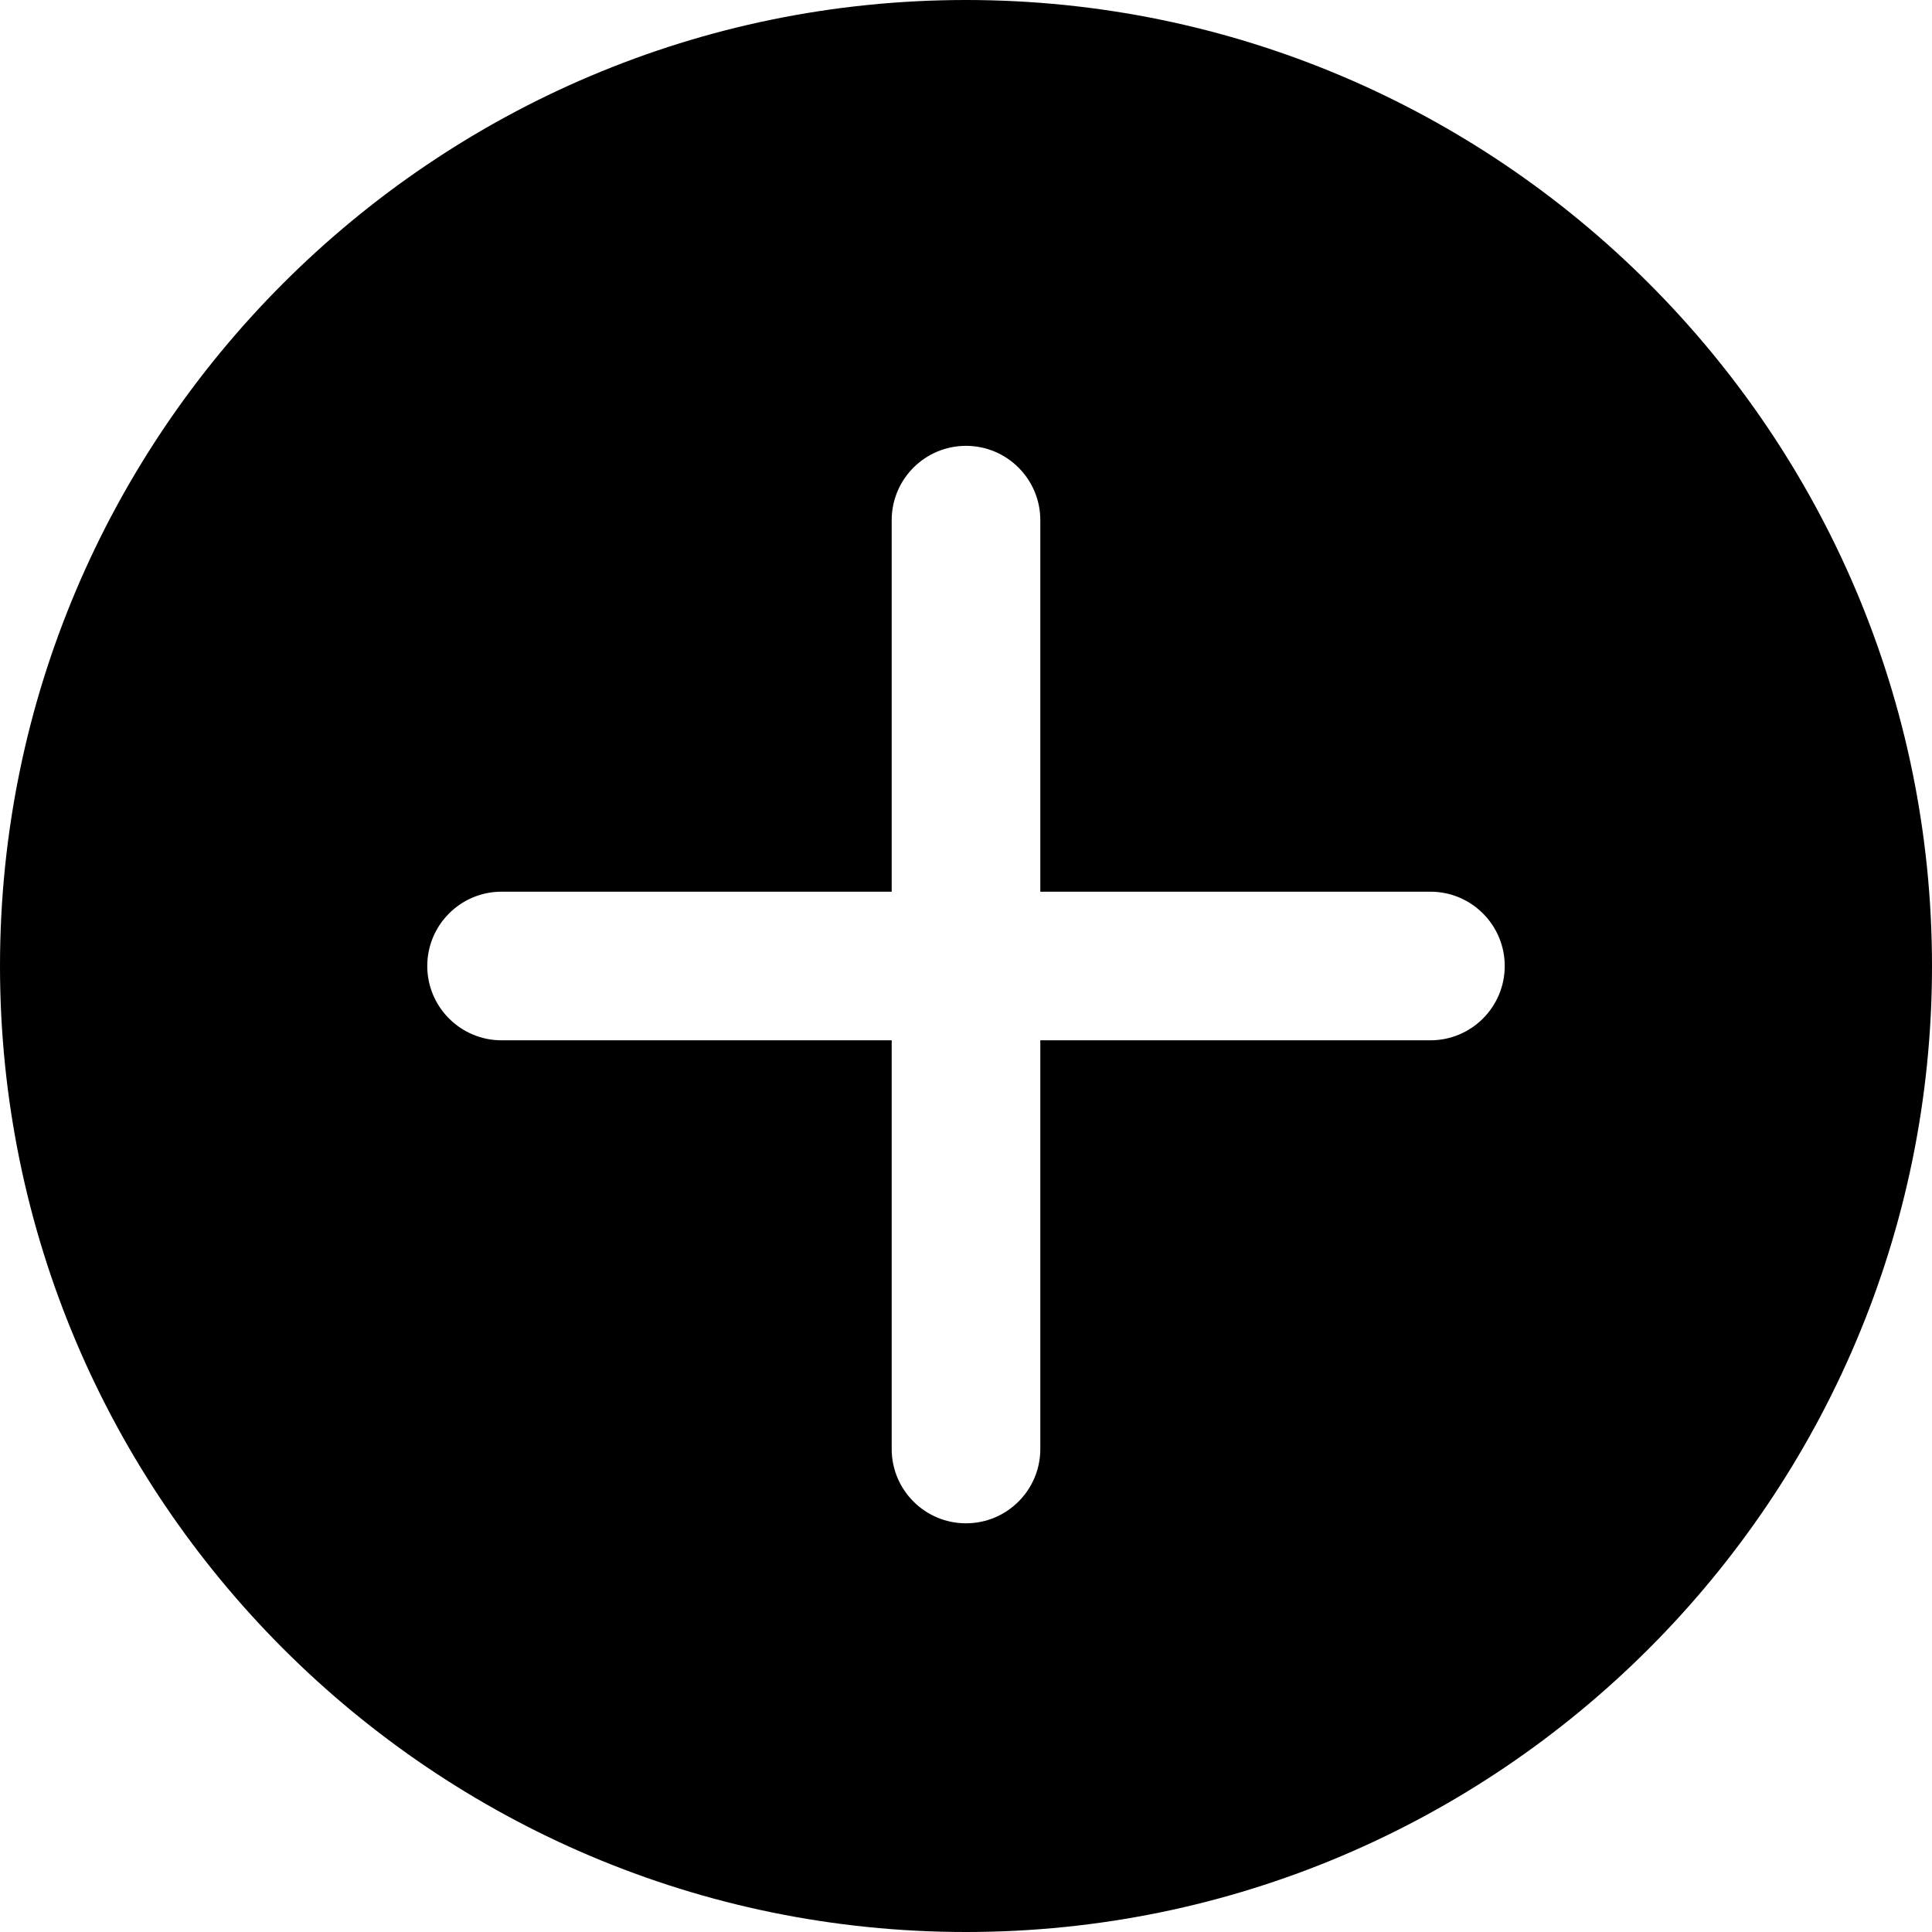
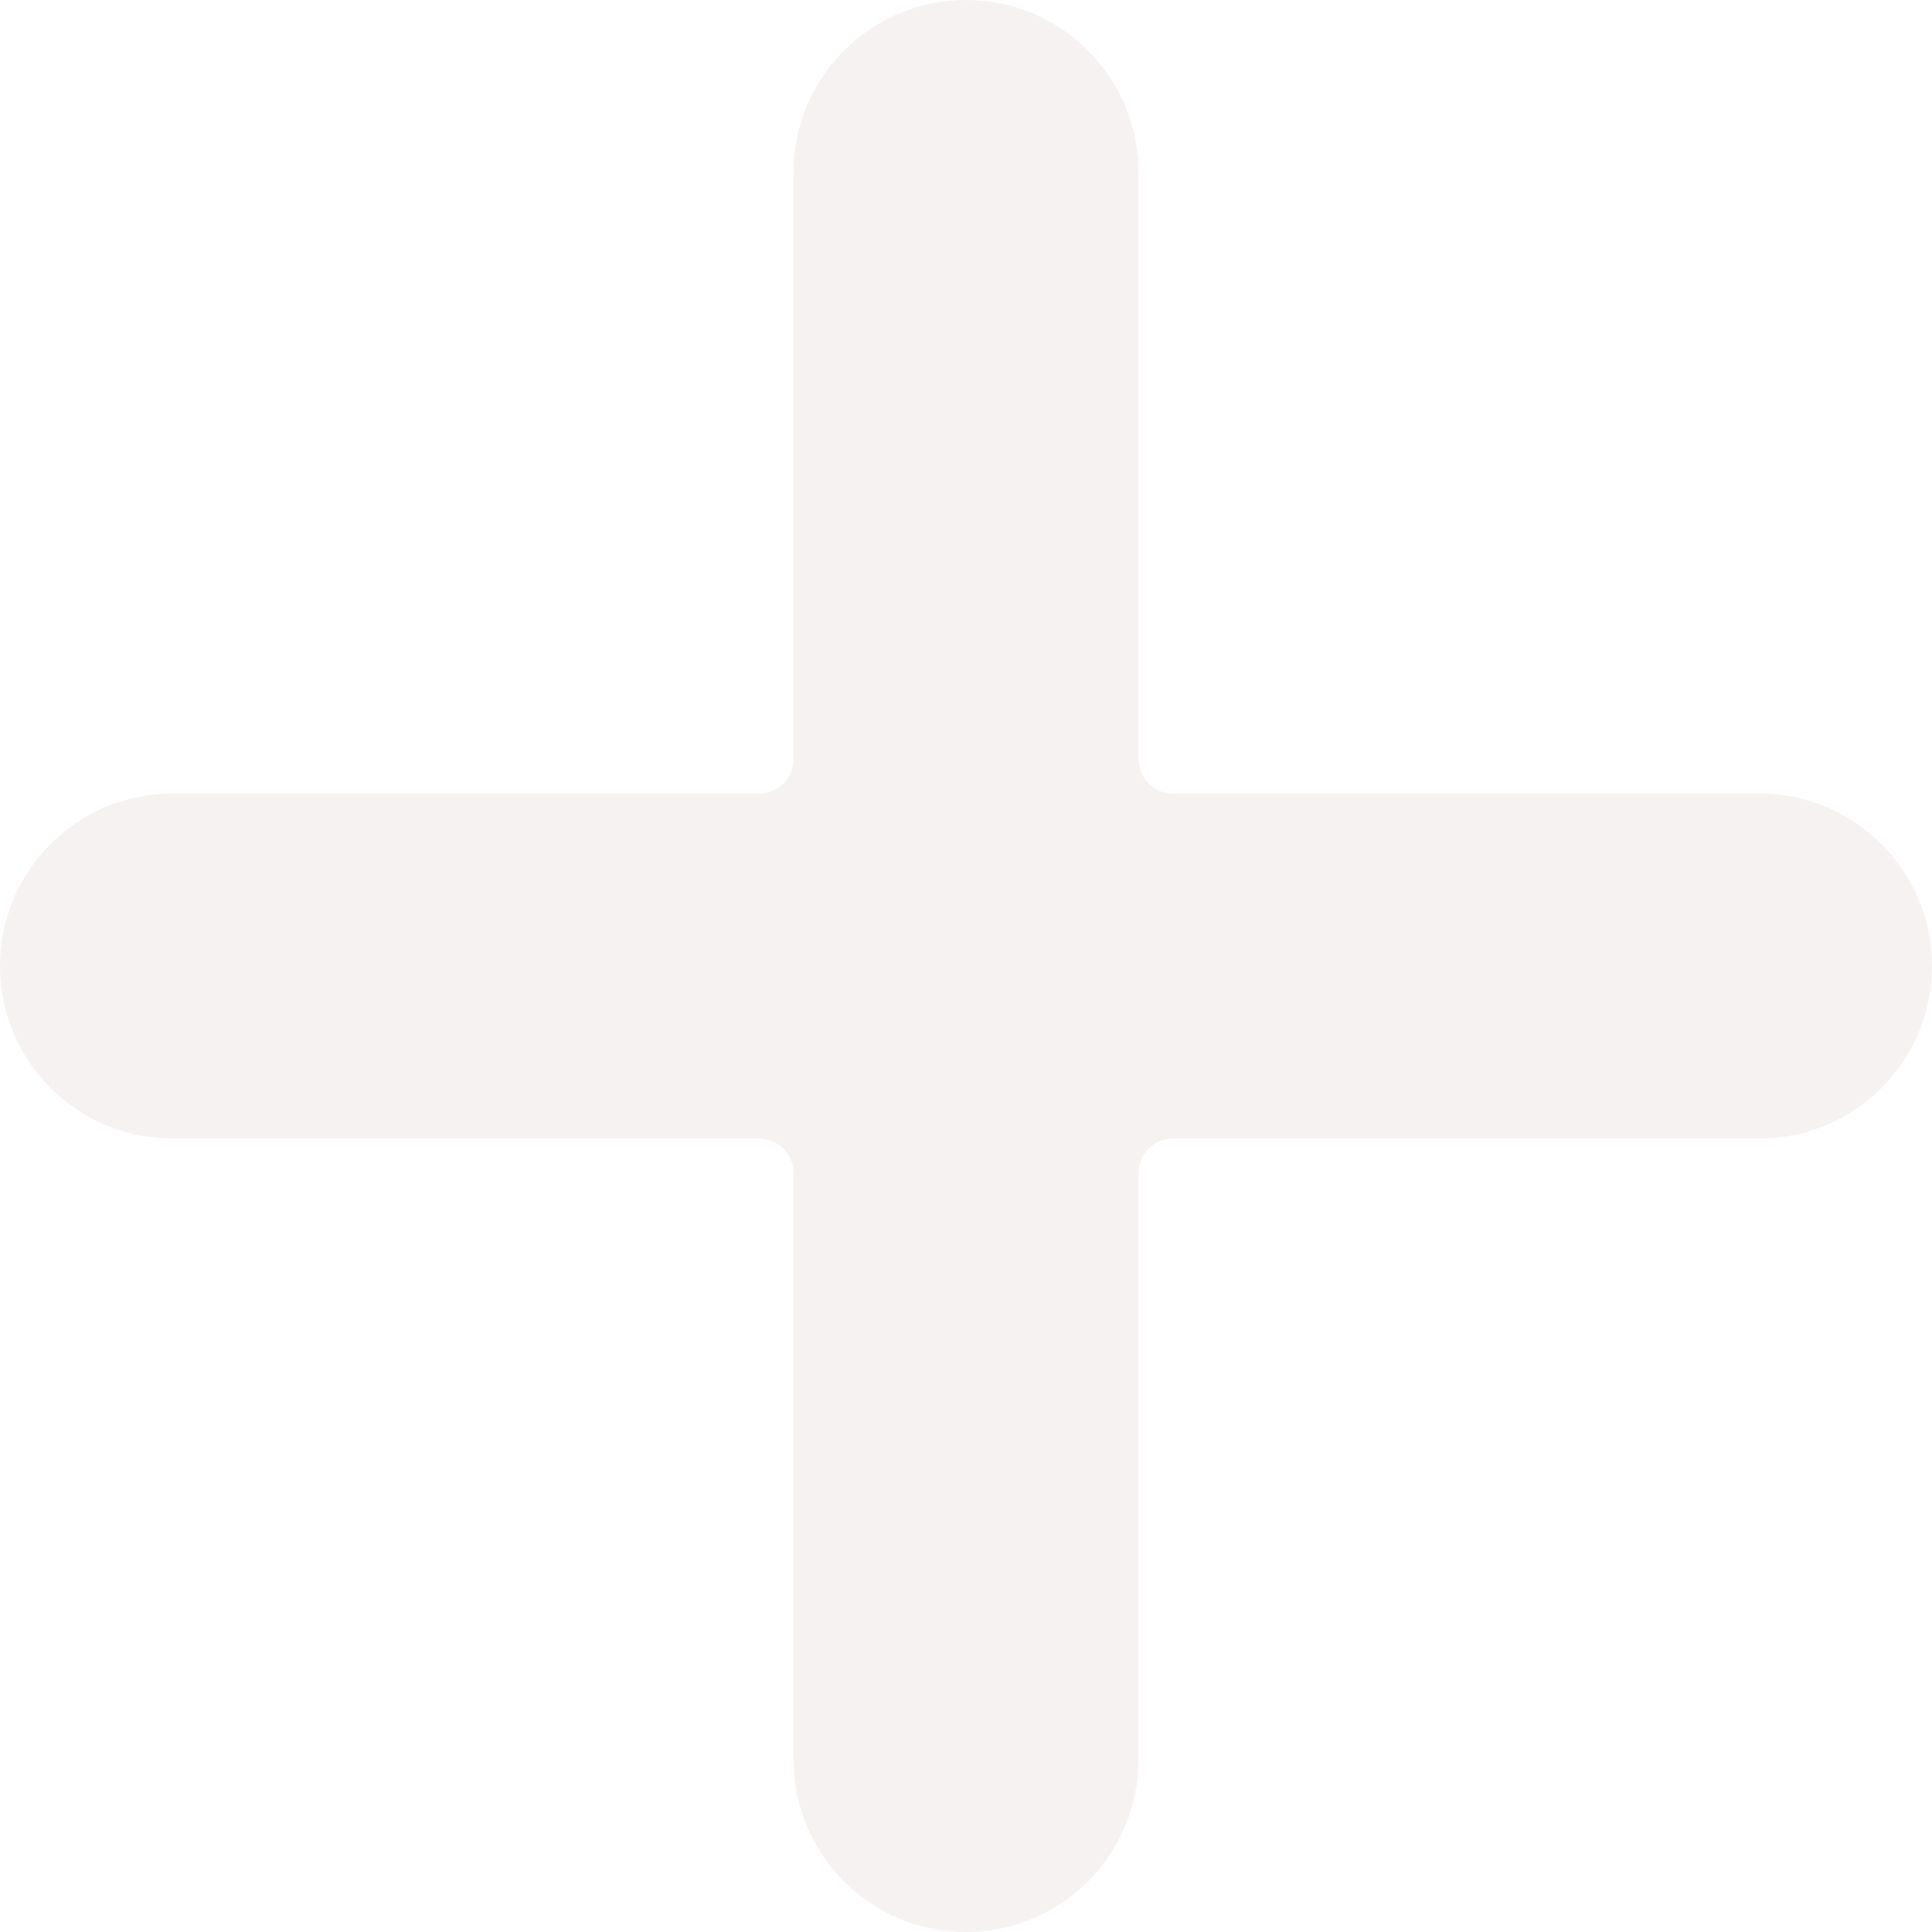
- <svg xmlns="http://www.w3.org/2000/svg" version="1.1" id="Capa_1" x="0px" y="0px" viewBox="0 0 52 52" style="enable-background:new 0 0 52 52;" xml:space="preserve">
-   <path d="M26,0C11.664,0,0,11.663,0,26s11.664,26,26,26s26-11.663,26-26S40.336,0,26,0z M38.5,28H28v11c0,1.104-0.896,2-2,2  s-2-0.896-2-2V28H13.5c-1.104,0-2-0.896-2-2s0.896-2,2-2H24V14c0-1.104,0.896-2,2-2s2,0.896,2,2v10h10.5c1.104,0,2,0.896,2,2  S39.604,28,38.5,28z" />
+ <svg xmlns="http://www.w3.org/2000/svg" height="512px" viewBox="0 0 448 448" width="512px" class="">
  <g>
- </g>
-   <g>
- </g>
-   <g>
- </g>
-   <g>
- </g>
-   <g>
- </g>
-   <g>
- </g>
-   <g>
- </g>
-   <g>
- </g>
-   <g>
- </g>
-   <g>
- </g>
-   <g>
- </g>
-   <g>
- </g>
-   <g>
- </g>
-   <g>
- </g>
-   <g>
- </g>
+     <path d="m408 184h-136c-4.418 0-8-3.582-8-8v-136c0-22.09-17.91-40-40-40s-40 17.91-40 40v136c0 4.418-3.582 8-8 8h-136c-22.09 0-40 17.91-40 40s17.91 40 40 40h136c4.418 0 8 3.582 8 8v136c0 22.09 17.91 40 40 40s40-17.91 40-40v-136c0-4.418 3.582-8 8-8h136c22.09 0 40-17.91 40-40s-17.91-40-40-40zm0 0" data-original="#000000" class="active-path" data-old_color="#000000" fill="#F7F2F2" />
+   </g>
</svg>
